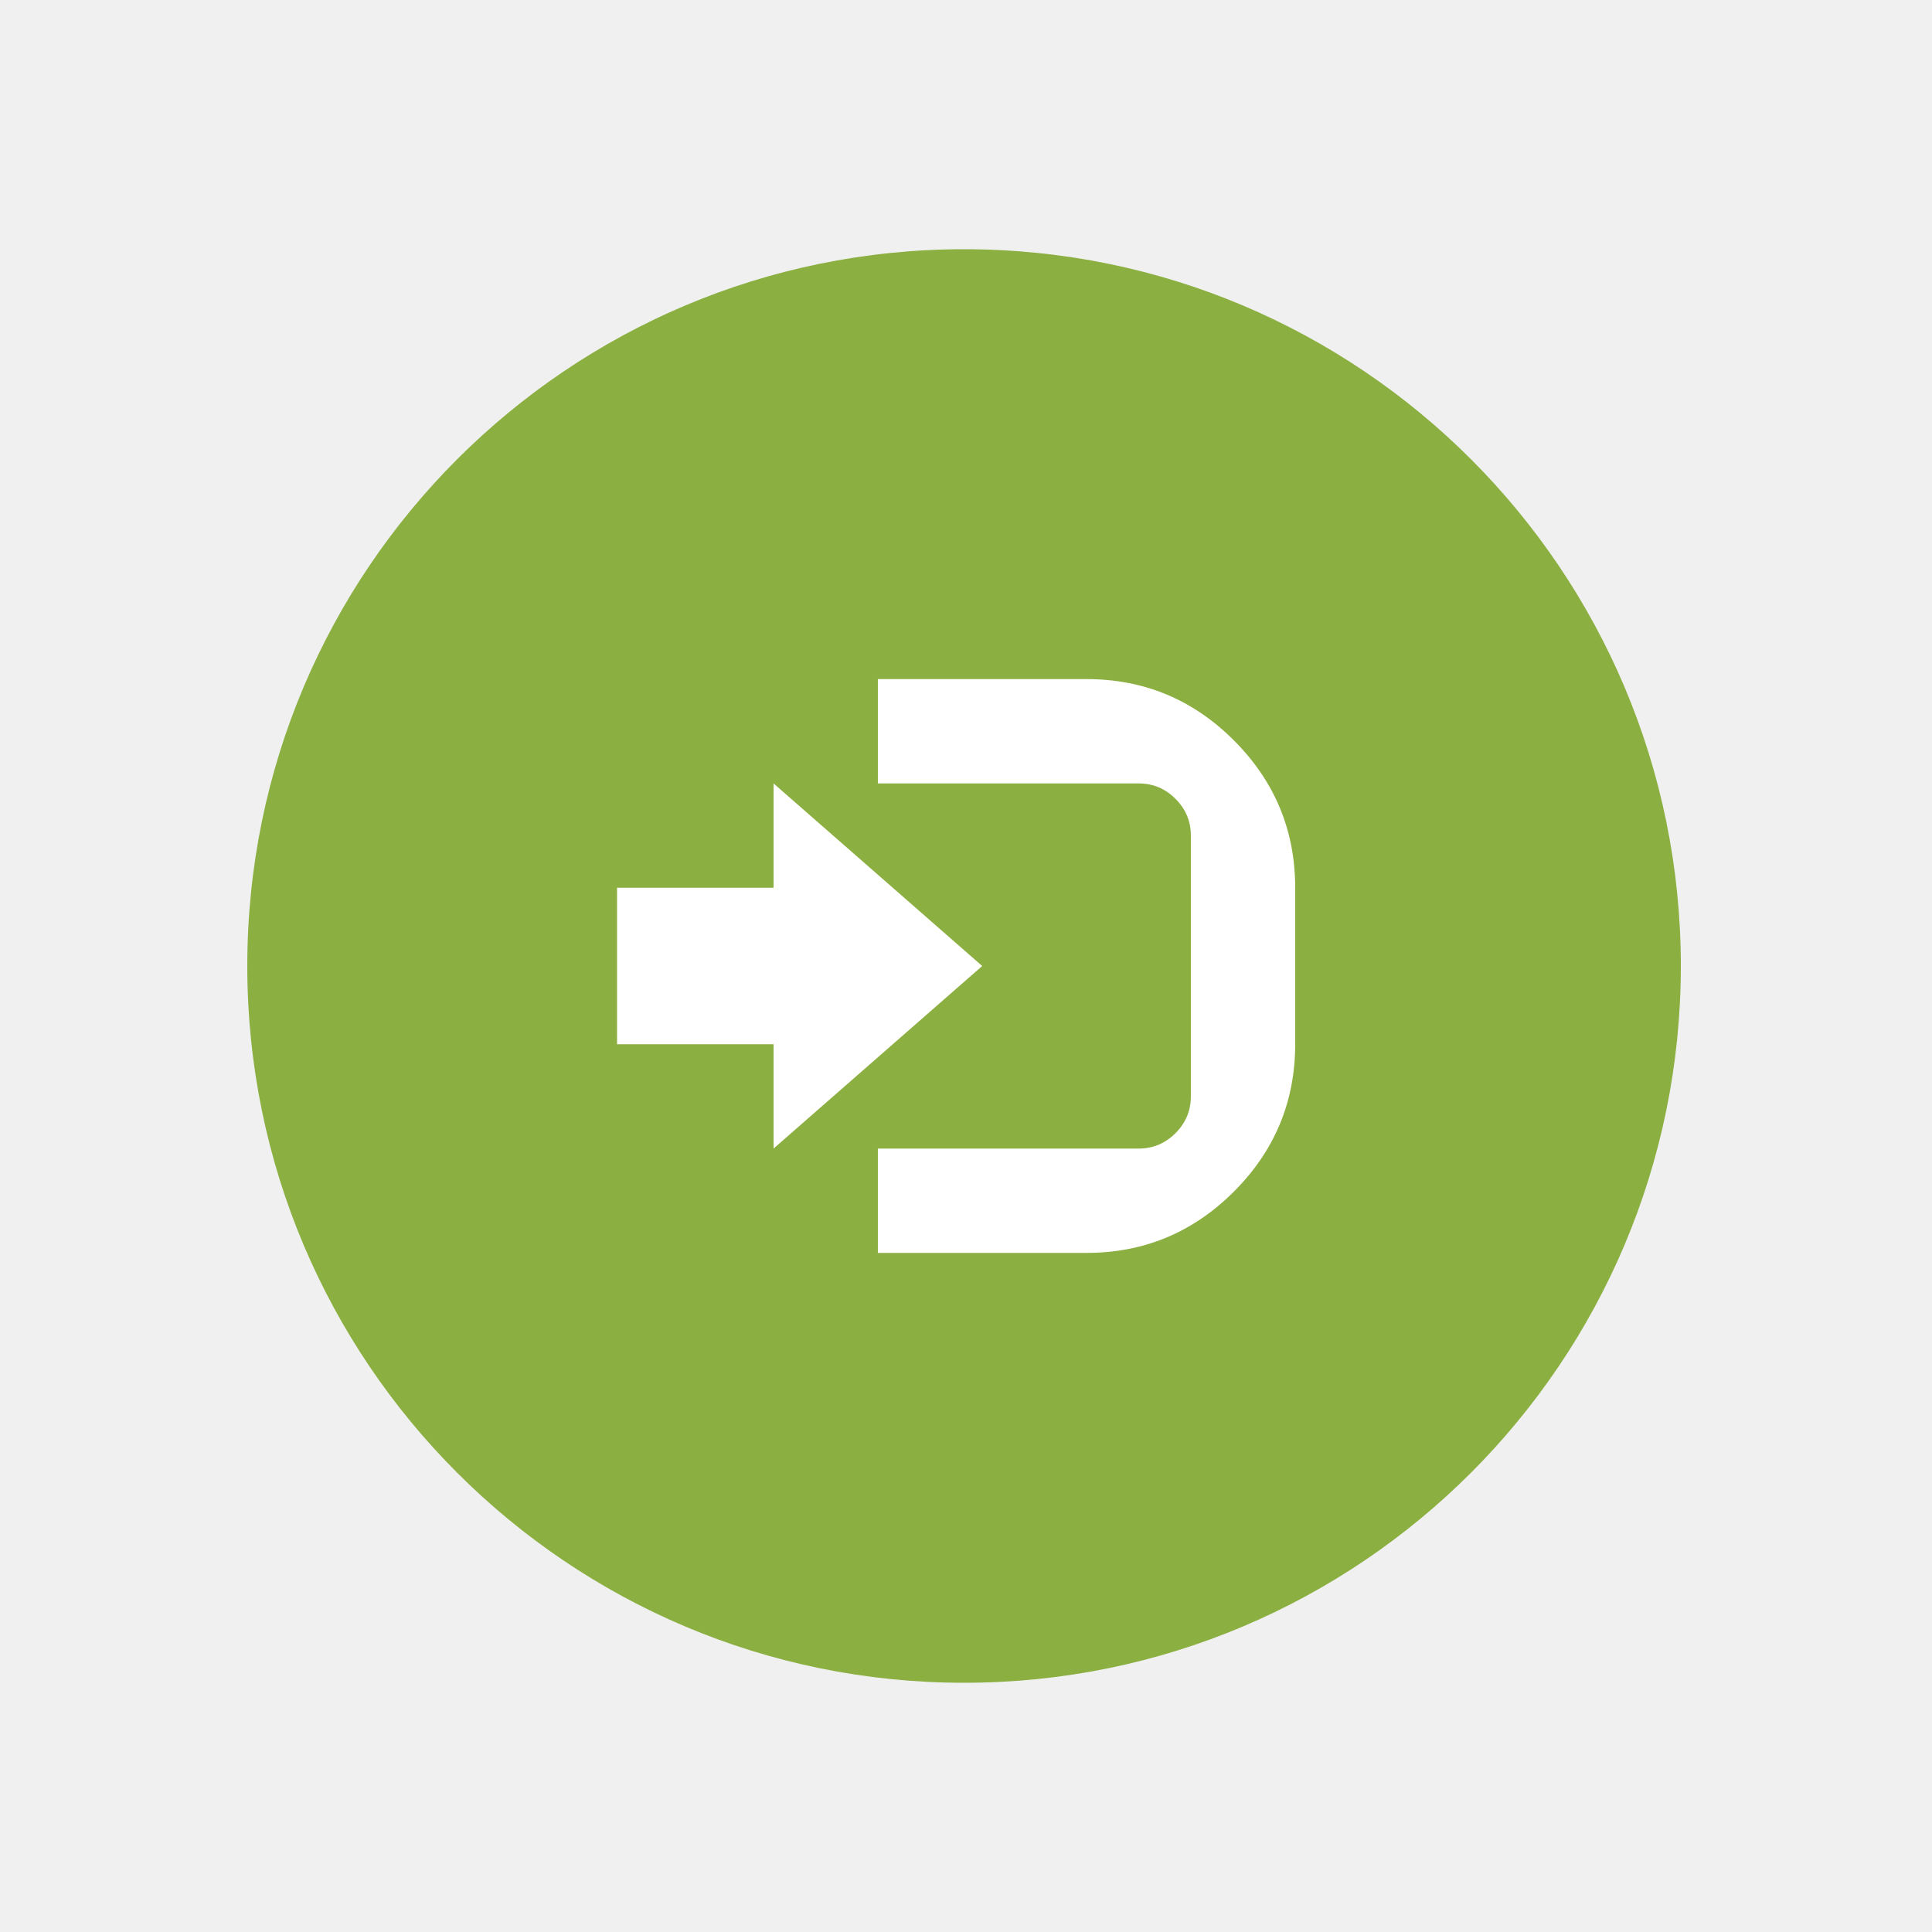
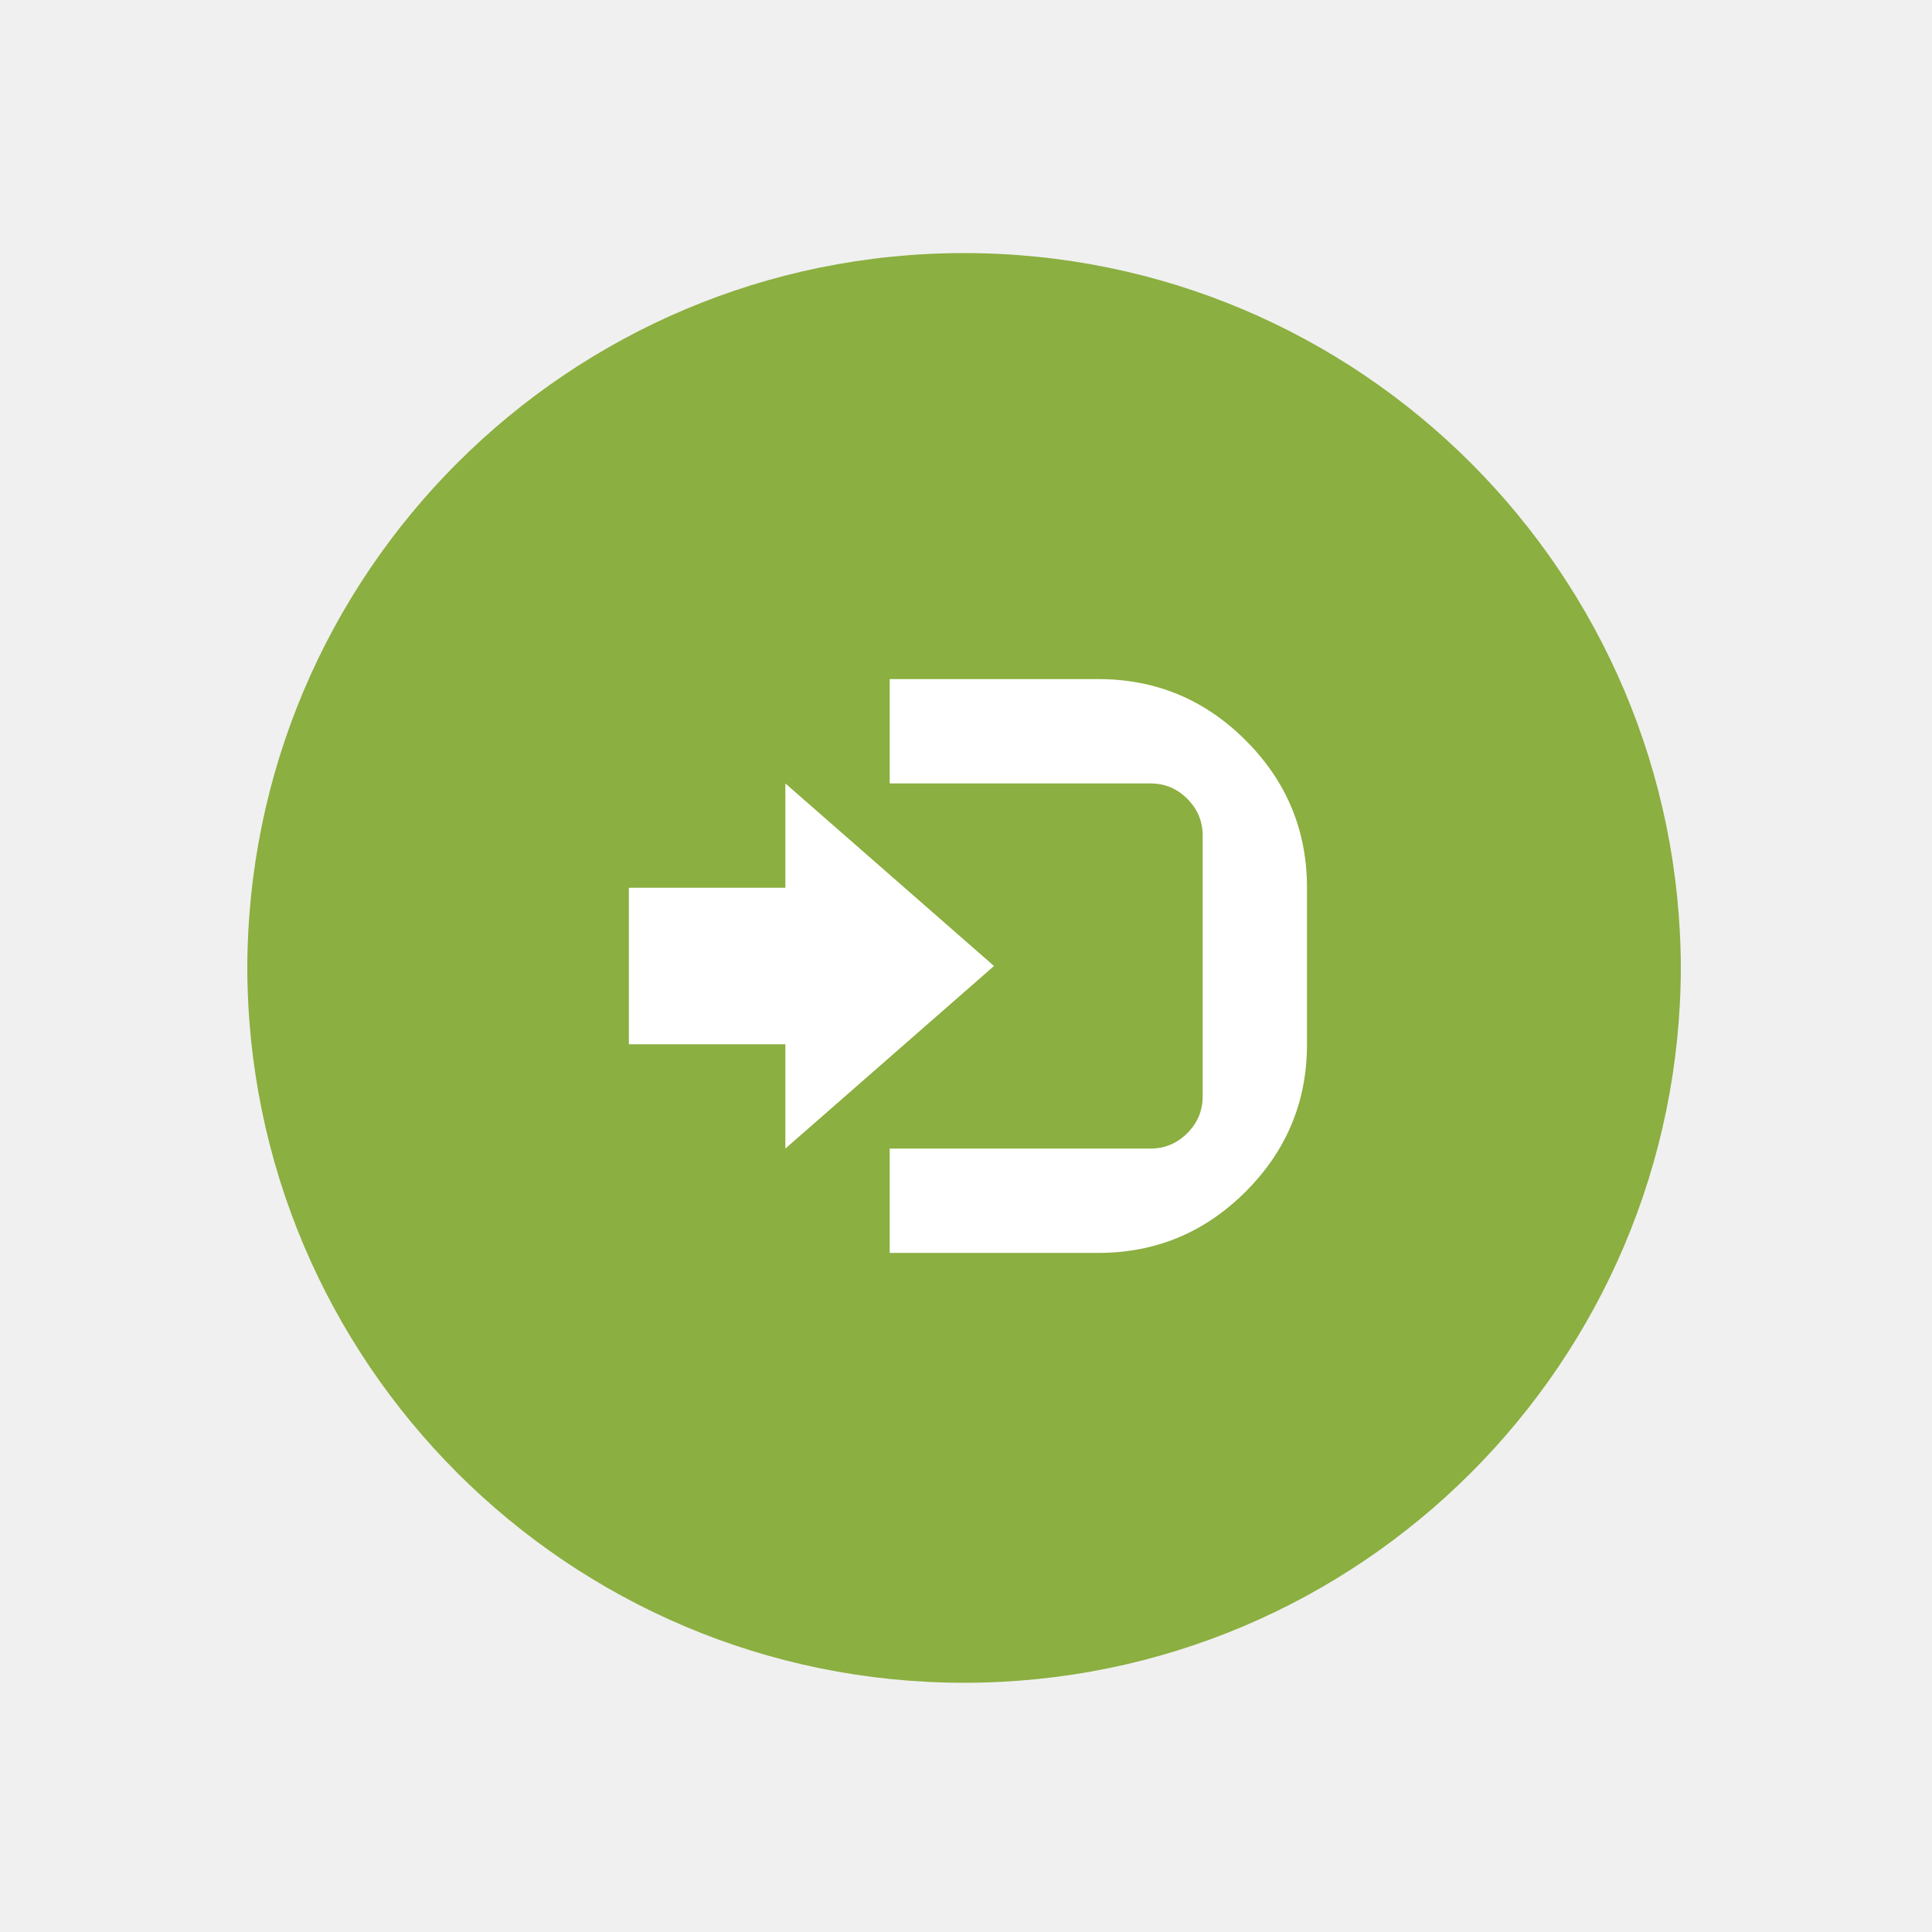
- <svg xmlns="http://www.w3.org/2000/svg" xmlns:xlink="http://www.w3.org/1999/xlink" version="1.1" id="Layer_1" x="0px" y="0px" width="500px" height="500px" viewBox="0 0 500 500" enable-background="new 0 0 500 500" xml:space="preserve">
-   <g>
-     <defs>
-       <circle id="SVGID_1_" cx="249.5" cy="250" r="185.5" />
-     </defs>
-     <clipPath id="SVGID_2_">
-       <use xlink:href="#SVGID_1_" overflow="visible" />
-     </clipPath>
-     <circle clip-path="url(#SVGID_2_)" fill="#8BAF40" cx="249.5" cy="250" r="185.5" />
-     <circle clip-path="url(#SVGID_2_)" fill="none" cx="249.5" cy="250" r="185.5" />
-     <path clip-path="url(#SVGID_2_)" fill="#FFFFFF" d="M254.193,250l-54,47.25v-27h-40.5v-40.5h40.5v-27L254.193,250z M227.193,175.75   h54c14.848,0,27.562,5.281,38.137,15.863c10.57,10.574,15.863,23.281,15.863,38.137v40.5c0,14.844-5.293,27.562-15.863,38.133   c-10.574,10.574-23.289,15.867-38.137,15.867h-54v-27h67.5c3.691,0,6.863-1.328,9.52-3.984c2.652-2.652,3.98-5.828,3.98-9.516   v-67.5c0-3.695-1.328-6.867-3.98-9.52c-2.656-2.656-5.828-3.98-9.52-3.98h-67.5V175.75z" />
+ <svg xmlns="http://www.w3.org/2000/svg" xmlns:xlink="http://www.w3.org/1999/xlink" version="1.1" x="0px" y="0px" width="500px" height="500px" viewBox="0 0 500 500" enable-background="new 0 0 500 500" xml:space="preserve">
+   <g id="Layer_1">
+ </g>
+   <g id="Layer_2">
+ </g>
+   <g id="Layer_3">
+     <g>
+       <defs>
+         <circle id="SVGID_1_" cx="249.5" cy="251" r="185.5" />
+       </defs>
+       <clipPath id="SVGID_2_">
+         <use xlink:href="#SVGID_1_" overflow="visible" />
+       </clipPath>
+       <circle clip-path="url(#SVGID_2_)" fill="#8BAF40" cx="249.5" cy="250" r="185.5" />
+       <circle clip-path="url(#SVGID_2_)" fill="none" cx="249.5" cy="250" r="185.5" />
+     </g>
+     <path fill="#FFFFFF" d="M257.25,250l-54,47.25v-27h-40.5v-40.5h40.5v-27L257.25,250z M230.25,175.75h54   c14.848,0,27.562,5.281,38.137,15.863c10.57,10.574,15.863,23.281,15.863,38.137v40.5c0,14.844-5.293,27.562-15.863,38.133   c-10.574,10.574-23.289,15.867-38.137,15.867h-54v-27h67.5c3.691,0,6.863-1.328,9.52-3.984c2.652-2.652,3.98-5.828,3.98-9.516   v-67.5c0-3.695-1.328-6.867-3.98-9.52c-2.656-2.656-5.828-3.98-9.52-3.98h-67.5V175.75z" />
  </g>
</svg>
